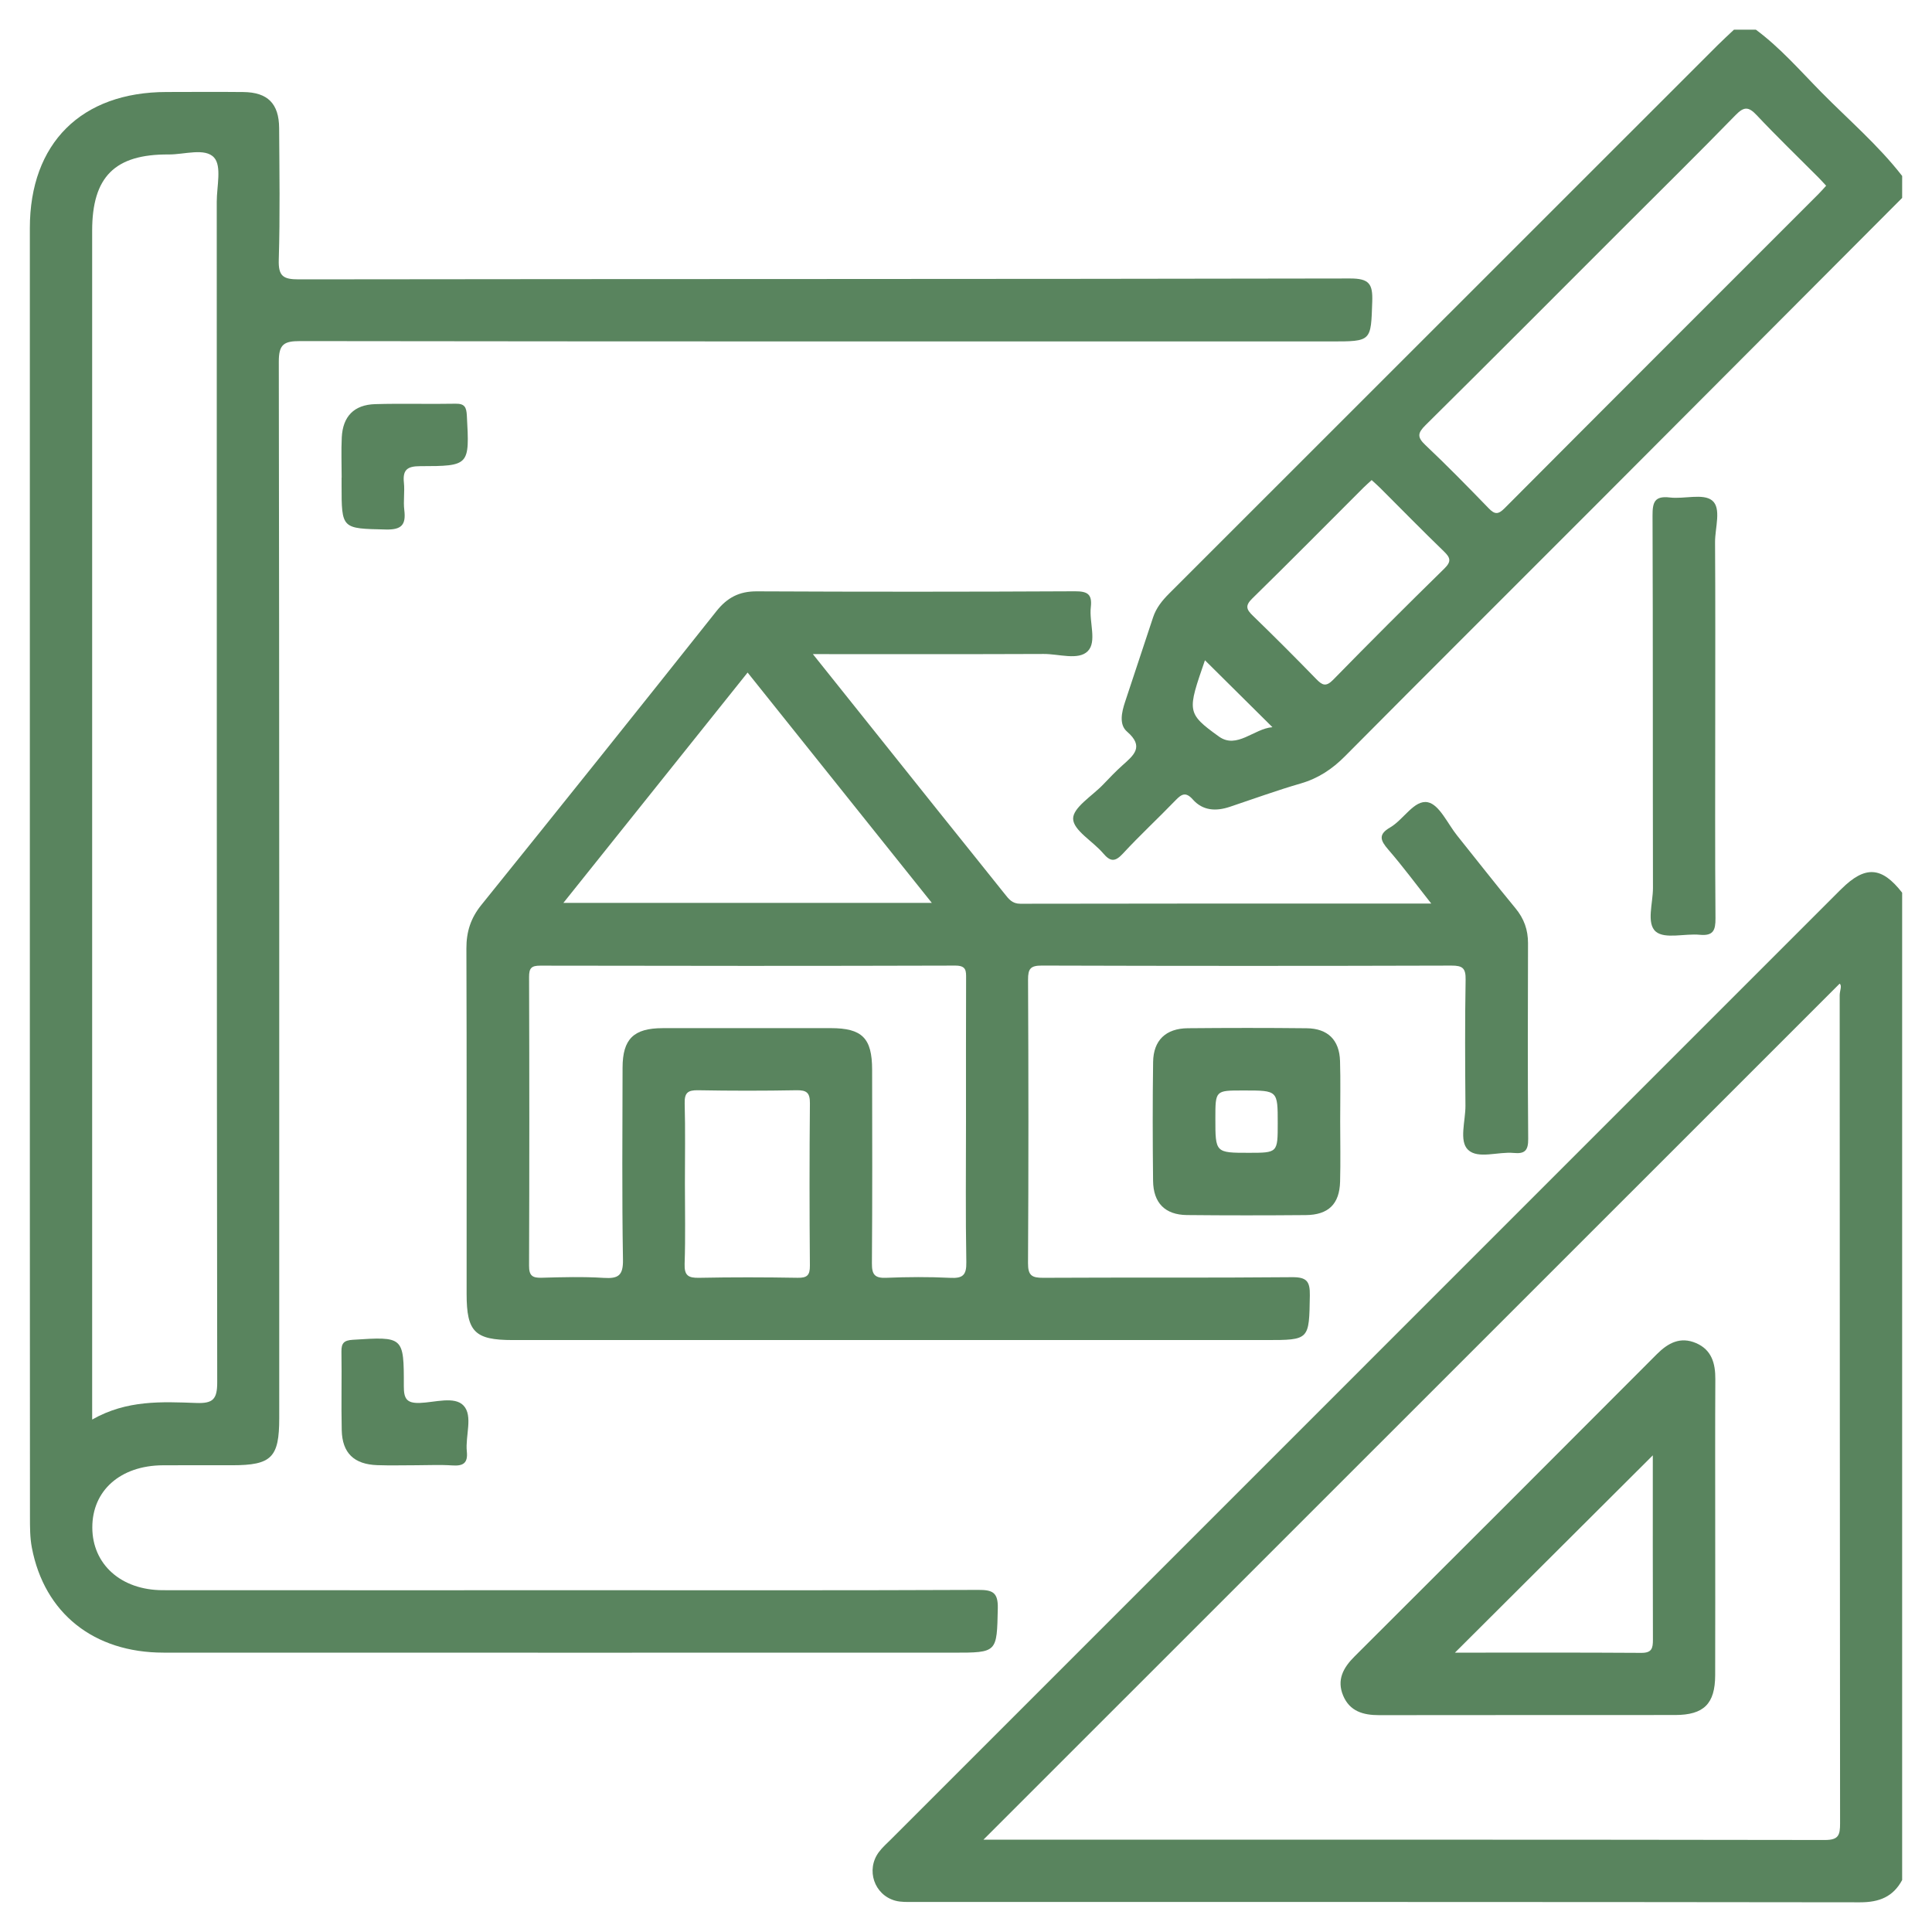
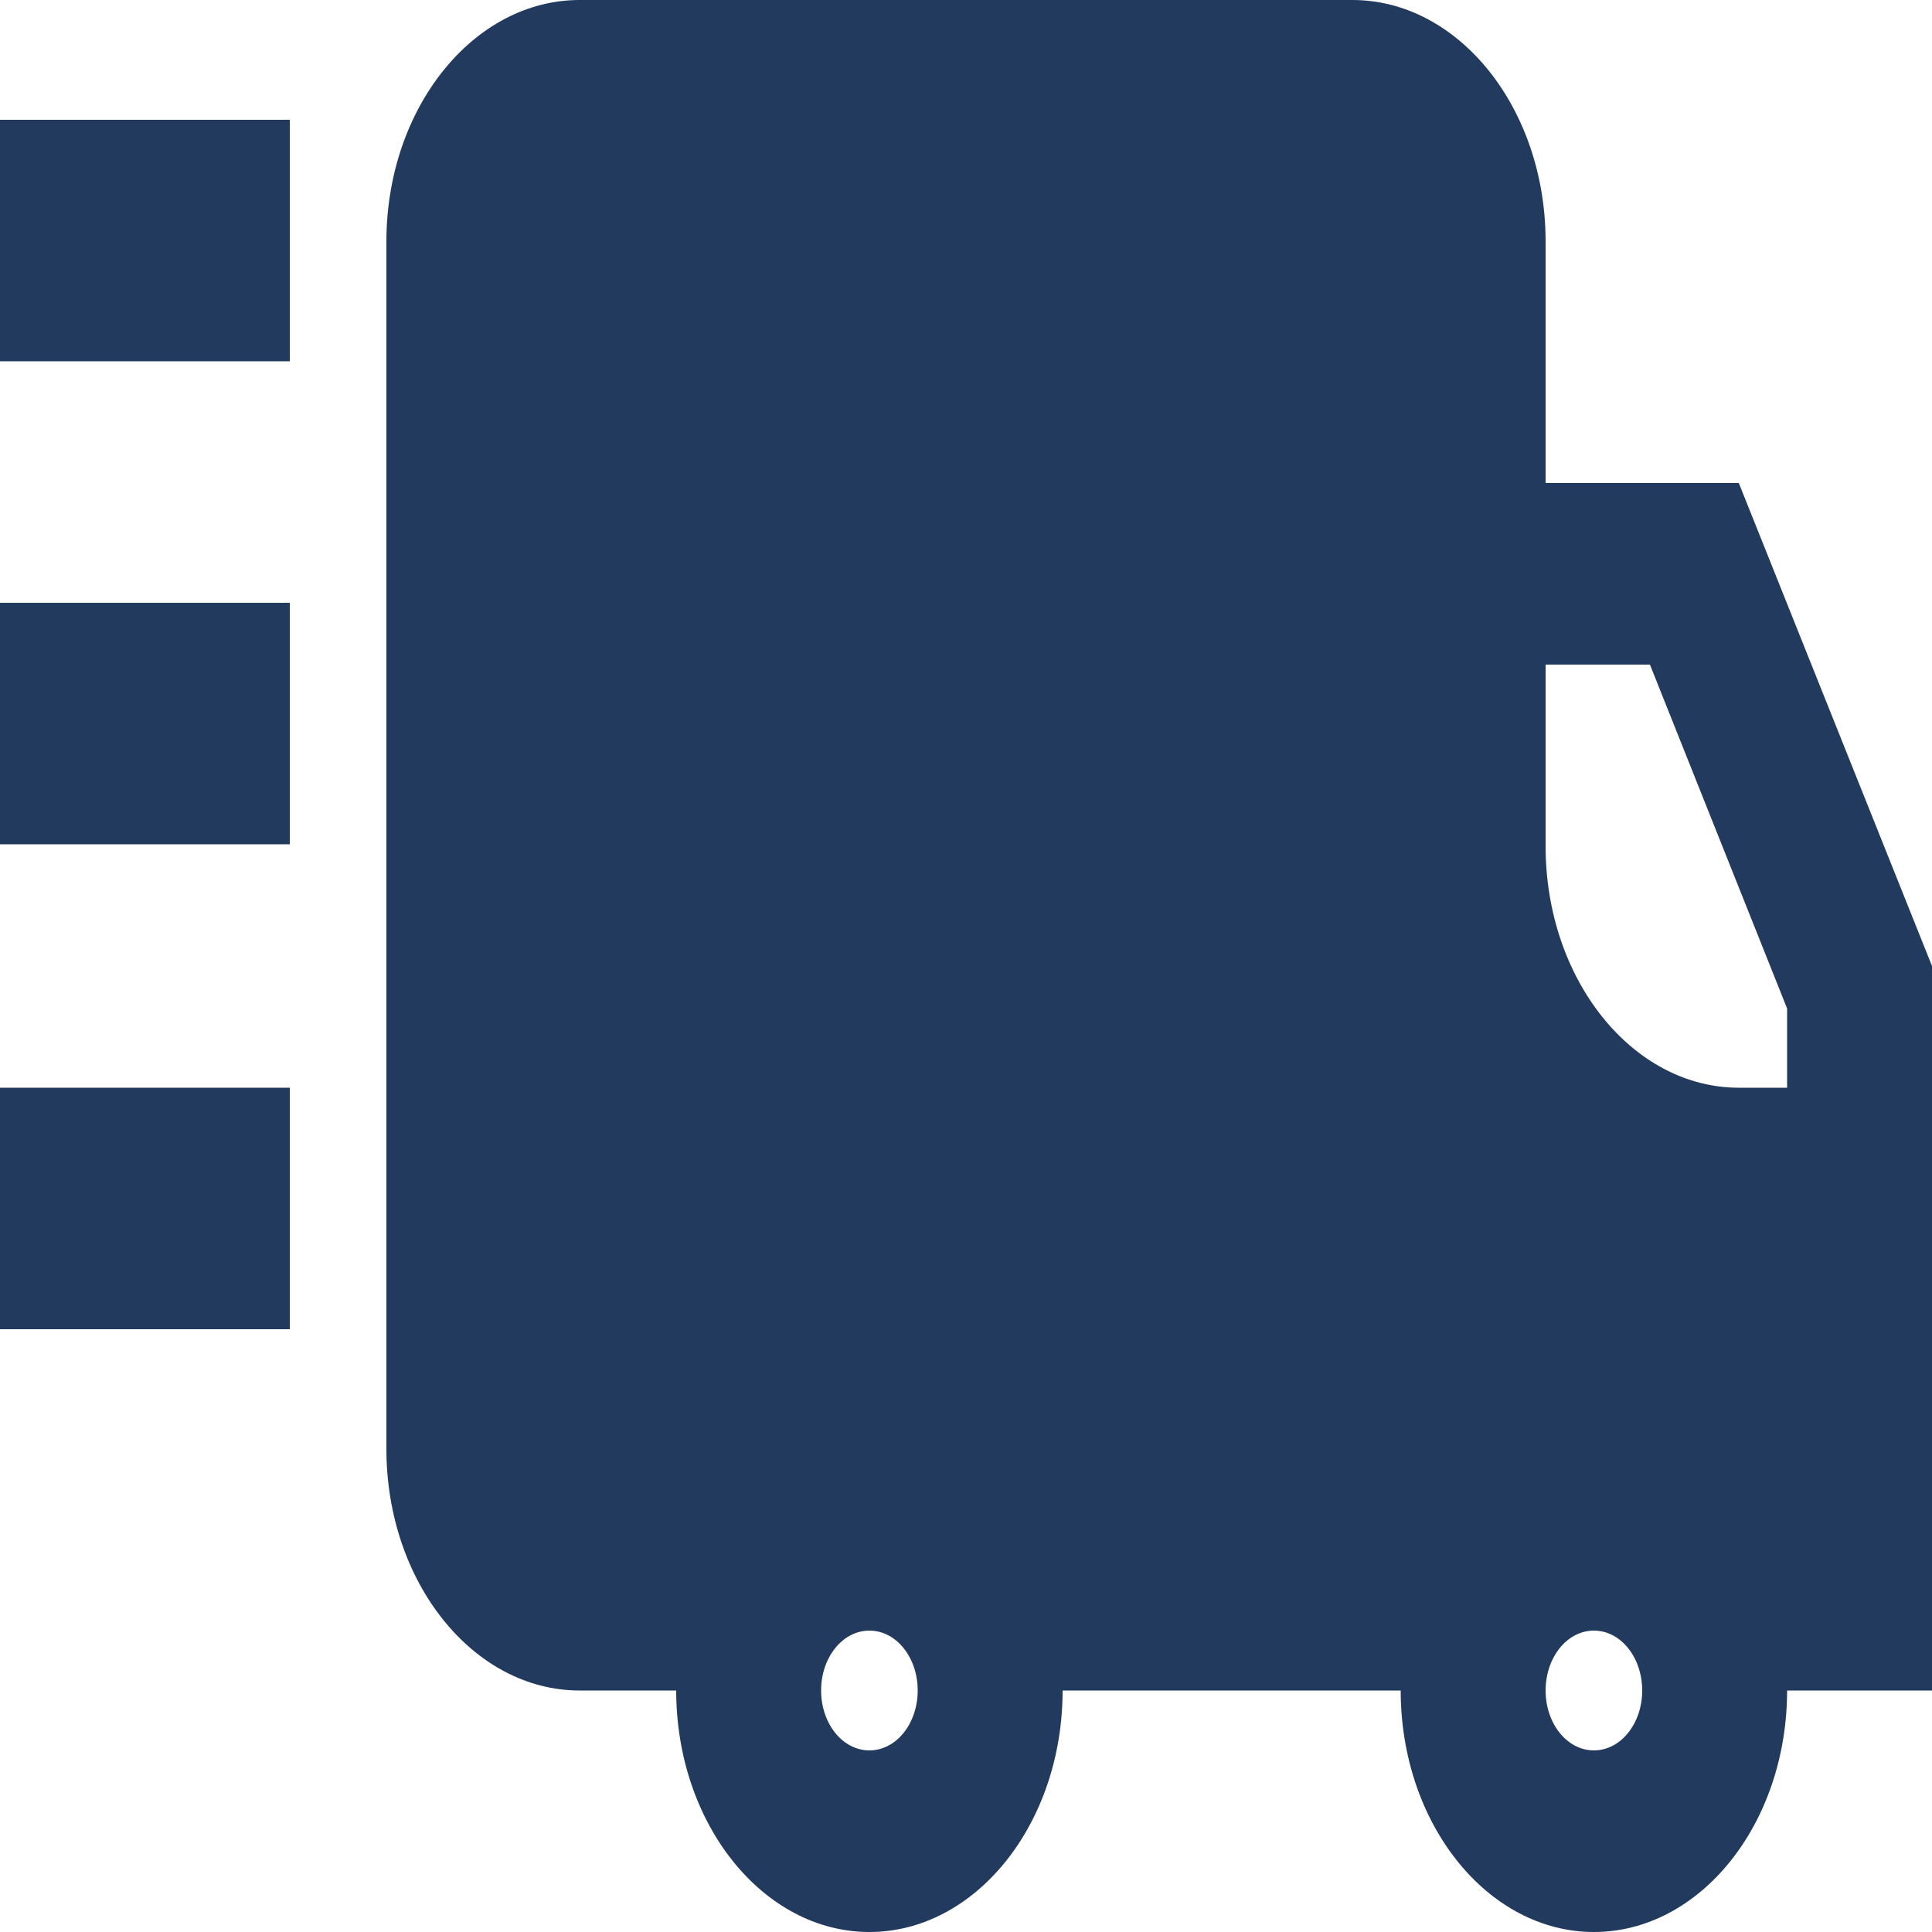
- <svg xmlns="http://www.w3.org/2000/svg" version="1.1" id="Layer_1" x="0px" y="0px" viewBox="0 0 100 100" style="enable-background:new 0 0 100 100;" xml:space="preserve">
-   <style type="text/css">
- 	.st0{fill:#59845E;}
- </style>
+ <svg xmlns="http://www.w3.org/2000/svg" version="1.1" viewBox="0 0 100 100">
+   <defs>
+     <style>
+       .cls-1 {
+         fill: #223a5e;
+       }
+     </style>
+   </defs>
  <g>
-     <path class="st0" d="M98.455,97.311c-0.469,0.868-1.186,1.153-2.174,1.152c-16.336-0.022-32.671-0.016-49.007-0.018   c-0.313,0-0.642,0.015-0.938-0.067c-1.088-0.301-1.523-1.592-0.853-2.505c0.185-0.251,0.426-0.462,0.649-0.684   C62.5,78.82,78.867,62.452,95.235,46.084c0.022-0.022,0.046-0.043,0.068-0.065c1.234-1.227,2.093-1.176,3.152,0.187   C98.455,63.241,98.455,80.276,98.455,97.311z M50.903,95.221c0.148,0,0.324,0,0.499,0c14.35,0,28.701-0.006,43.051,0.017   c0.715,0.001,0.789-0.253,0.789-0.863c-0.016-14.288-0.012-28.576-0.02-42.863c0-0.224,0.136-0.5-0.004-0.597   C80.44,65.693,65.686,80.442,50.903,95.221z" />
-     <path class="st0" d="M98.455,10.244C93.1,15.613,87.748,20.985,82.39,26.351c-4.257,4.264-8.528,8.514-12.772,12.79   c-0.663,0.668-1.383,1.147-2.292,1.411c-1.237,0.358-2.449,0.801-3.671,1.209c-0.712,0.238-1.393,0.208-1.914-0.379   c-0.362-0.408-0.579-0.287-0.894,0.04c-0.897,0.931-1.849,1.811-2.726,2.76c-0.409,0.442-0.651,0.422-1.024-0.017   c-0.527-0.621-1.54-1.183-1.552-1.786c-0.011-0.579,0.986-1.18,1.547-1.765c0.327-0.341,0.654-0.686,1.006-1.001   c0.581-0.52,1.144-0.963,0.236-1.746c-0.42-0.363-0.278-0.999-0.104-1.526c0.484-1.463,0.971-2.924,1.453-4.387   c0.163-0.493,0.475-0.876,0.837-1.238c9.461-9.455,18.918-18.913,28.377-28.369c0.277-0.277,0.568-0.54,0.852-0.81   c0.379,0,0.757,0,1.136,0c1.267,0.939,2.296,2.13,3.394,3.243c1.408,1.427,2.94,2.736,4.177,4.328   C98.455,9.487,98.455,9.865,98.455,10.244z M94.521,9.613c-0.148-0.158-0.27-0.296-0.4-0.427c-1.068-1.072-2.158-2.123-3.195-3.225   c-0.418-0.444-0.655-0.454-1.091-0.006c-1.936,1.987-3.912,3.935-5.874,5.896c-3.389,3.388-6.77,6.784-10.176,10.155   c-0.408,0.404-0.442,0.62-0.009,1.028c1.123,1.06,2.203,2.166,3.278,3.275c0.31,0.32,0.489,0.333,0.821,0   c5.406-5.429,10.827-10.842,16.243-16.26C94.25,9.919,94.371,9.777,94.521,9.613z M70.997,24.849   c-0.154,0.142-0.291,0.26-0.42,0.388c-1.918,1.916-3.823,3.846-5.761,5.742c-0.379,0.371-0.303,0.566,0.029,0.887   c1.109,1.075,2.201,2.168,3.277,3.275c0.314,0.323,0.505,0.43,0.885,0.041c1.895-1.939,3.814-3.855,5.751-5.752   c0.376-0.368,0.317-0.563-0.024-0.892c-1.111-1.073-2.191-2.178-3.284-3.269C71.32,25.138,71.179,25.017,70.997,24.849z    M62.368,34.175c-0.904,2.633-0.973,2.729,0.723,3.948c0.927,0.666,1.818-0.413,2.77-0.484   C64.654,36.441,63.523,35.32,62.368,34.175z" />
-     <path class="st0" d="M1.545,45.109c0-11.102-0.001-22.204,0-33.305c0.001-4.391,2.665-7.04,7.079-7.042   C9.95,4.76,11.274,4.75,12.599,4.764c1.256,0.014,1.841,0.599,1.849,1.864c0.014,2.271,0.05,4.543-0.019,6.812   c-0.026,0.857,0.226,1.021,1.041,1.02c18.135-0.025,36.27-0.009,54.405-0.046c0.995-0.002,1.183,0.279,1.152,1.194   c-0.07,2.064-0.022,2.065-2.134,2.065c-17.788,0-35.576,0.006-53.364-0.018c-0.836-0.001-1.1,0.17-1.098,1.066   c0.029,18.23,0.022,36.459,0.022,54.689c0,2.032-0.399,2.43-2.432,2.431c-1.198,0.001-2.397-0.006-3.595,0.002   c-2.194,0.014-3.652,1.305-3.648,3.221c0.003,1.907,1.491,3.243,3.651,3.244c7.475,0.006,14.95,0.002,22.424,0.002   c6.592,0,13.183,0.012,19.775-0.017c0.743-0.003,1.036,0.123,1.018,0.952c-0.051,2.296-0.011,2.297-2.309,2.297   c-13.625,0-27.25,0.003-40.875-0.002c-3.608-0.001-6.164-2.038-6.813-5.432c-0.1-0.521-0.098-1.066-0.098-1.6   C1.544,67.375,1.545,56.242,1.545,45.109z M4.771,73.476c1.794-1.022,3.609-0.922,5.397-0.858c0.851,0.03,1.076-0.193,1.075-1.064   c-0.027-20.372-0.021-40.743-0.024-61.115c0-0.783,0.263-1.834-0.135-2.28c-0.467-0.524-1.54-0.158-2.348-0.164   c-2.797-0.02-3.966,1.159-3.966,3.951c0,20.151,0,40.302,0,60.452C4.771,72.711,4.771,73.023,4.771,73.476z" />
-     <path class="st0" d="M42.075,33.857c2.256,2.824,4.373,5.476,6.493,8.126c1.142,1.428,2.291,2.85,3.43,4.28   c0.217,0.272,0.391,0.516,0.819,0.515c7.028-0.015,14.056-0.011,21.264-0.011c-0.797-1.009-1.477-1.931-2.226-2.795   c-0.407-0.47-0.53-0.78,0.096-1.142c0.699-0.404,1.25-1.448,1.953-1.305c0.598,0.122,1.025,1.11,1.517,1.723   c1.007,1.253,1.993,2.523,3.018,3.761c0.447,0.54,0.653,1.122,0.651,1.817c-0.01,3.375-0.02,6.75,0.009,10.124   c0.005,0.595-0.171,0.783-0.747,0.727c-0.808-0.079-1.852,0.331-2.367-0.164c-0.476-0.458-0.127-1.499-0.134-2.282   c-0.018-2.176-0.029-4.353,0.009-6.529c0.01-0.59-0.158-0.725-0.733-0.723C68.064,50,60.999,50,53.934,49.978   c-0.593-0.002-0.725,0.157-0.722,0.733c0.024,4.889,0.027,9.777-0.002,14.666c-0.004,0.647,0.202,0.766,0.796,0.762   c4.289-0.024,8.579,0.008,12.868-0.032c0.766-0.007,0.935,0.219,0.923,0.946c-0.038,2.308-0.008,2.308-2.276,2.308   c-12.994,0-25.989,0-38.983,0c-1.963,0-2.385-0.423-2.386-2.386c-0.001-5.961,0.009-11.922-0.011-17.883   c-0.003-0.863,0.223-1.569,0.772-2.25c4.076-5.055,8.133-10.125,12.171-15.21c0.559-0.703,1.182-1.029,2.09-1.024   c5.488,0.026,10.976,0.025,16.464-0.003c0.659-0.003,0.9,0.155,0.822,0.824c-0.09,0.775,0.325,1.79-0.158,2.276   c-0.485,0.487-1.497,0.14-2.276,0.144C50.117,33.866,46.209,33.857,42.075,33.857z M50,58.046c0-2.46-0.005-4.92,0.005-7.379   c0.002-0.41,0.022-0.69-0.563-0.688C42.283,50,35.125,49.997,27.966,49.982c-0.46-0.001-0.582,0.126-0.581,0.582   c0.016,4.983,0.017,9.965-0.001,14.948c-0.002,0.515,0.17,0.638,0.65,0.624c1.071-0.031,2.147-0.06,3.215,0.007   c0.757,0.048,1.01-0.122,0.996-0.948c-0.056-3.31-0.027-6.622-0.021-9.933c0.003-1.482,0.573-2.043,2.072-2.045   c2.901-0.004,5.803-0.003,8.704-0.001c1.624,0.001,2.139,0.514,2.141,2.149c0.005,3.343,0.015,6.686-0.011,10.028   c-0.005,0.579,0.15,0.77,0.739,0.746c1.102-0.045,2.209-0.053,3.31,0.002c0.648,0.033,0.851-0.132,0.838-0.811   C49.973,62.903,50,60.475,50,58.046z M48.231,46.733c-3.226-4.033-6.356-7.948-9.535-11.922c-3.185,3.983-6.32,7.903-9.535,11.922   C35.553,46.733,41.784,46.733,48.231,46.733z M35.451,61.263c0,1.384,0.032,2.77-0.015,4.153c-0.021,0.606,0.189,0.734,0.75,0.723   c1.698-0.034,3.398-0.03,5.097-0.001c0.492,0.008,0.641-0.126,0.637-0.629c-0.024-2.8-0.025-5.601,0.001-8.401   c0.005-0.544-0.165-0.686-0.691-0.677c-1.699,0.031-3.398,0.031-5.097,0c-0.528-0.01-0.709,0.13-0.694,0.679   C35.476,58.493,35.451,59.879,35.451,61.263z" />
-     <path class="st0" d="M69.368,58.04c0.001,1.041,0.023,2.082-0.005,3.122c-0.031,1.161-0.604,1.721-1.778,1.731   c-2.05,0.017-4.1,0.019-6.15-0.002c-1.13-0.012-1.739-0.624-1.752-1.774c-0.023-2.05-0.027-4.1,0.002-6.15   c0.016-1.124,0.658-1.735,1.796-1.746c2.05-0.019,4.1-0.021,6.15,0.001c1.096,0.012,1.696,0.605,1.729,1.695   C69.392,55.957,69.367,56.999,69.368,58.04z M66.135,58.131c0-1.688,0-1.688-1.726-1.688c-0.031,0-0.063,0-0.094,0   c-1.408,0-1.408,0-1.408,1.45c0,1.776,0,1.776,1.738,1.776C66.135,59.668,66.135,59.668,66.135,58.131z" />
-     <path class="st0" d="M88.78,37.132c0,3.465-0.015,6.93,0.013,10.395c0.005,0.628-0.114,0.924-0.813,0.857   c-0.775-0.074-1.801,0.232-2.272-0.161c-0.503-0.421-0.15-1.479-0.151-2.257c-0.013-6.426,0.002-12.852-0.022-19.278   c-0.003-0.691,0.104-1.032,0.895-0.938c0.742,0.089,1.722-0.222,2.188,0.153c0.496,0.399,0.149,1.414,0.153,2.158   C88.791,31.084,88.78,34.108,88.78,37.132z" />
-     <path class="st0" d="M17.684,24.72c0-0.694-0.028-1.388,0.006-2.08c0.054-1.089,0.635-1.69,1.729-1.722   c1.386-0.041,2.774,0.005,4.161-0.022c0.475-0.009,0.561,0.187,0.584,0.612c0.141,2.594,0.151,2.617-2.421,2.621   c-0.665,0.001-0.906,0.191-0.837,0.853c0.049,0.468-0.037,0.95,0.02,1.416c0.093,0.758-0.131,1.028-0.95,1.009   c-2.295-0.052-2.296-0.013-2.296-2.309c0-0.126,0-0.252,0-0.378C17.682,24.72,17.683,24.72,17.684,24.72z" />
-     <path class="st0" d="M21.514,75.841c-0.662,0-1.325,0.019-1.986-0.005c-1.203-0.042-1.813-0.626-1.84-1.808   c-0.031-1.355,0.007-2.711-0.015-4.067c-0.007-0.443,0.132-0.585,0.587-0.614c2.627-0.167,2.647-0.18,2.642,2.404   c-0.001,0.637,0.138,0.886,0.825,0.865c0.774-0.025,1.803-0.364,2.269,0.139c0.496,0.536,0.083,1.565,0.167,2.372   c0.064,0.612-0.196,0.762-0.757,0.723C22.778,75.808,22.145,75.841,21.514,75.841z" />
-     <path class="st0" d="M88.779,79.142c0,2.523,0.006,5.045-0.002,7.568c-0.004,1.479-0.586,2.057-2.073,2.059   c-5.108,0.005-10.216-0.002-15.325,0.007c-0.819,0.001-1.517-0.199-1.857-1.01c-0.341-0.811,0-1.442,0.586-2.025   c5.225-5.21,10.442-10.427,15.653-15.652c0.585-0.586,1.22-0.918,2.028-0.57c0.808,0.348,1.001,1.05,0.996,1.867   C88.771,73.971,88.779,76.556,88.779,79.142z M85.549,75.328c-3.396,3.386-6.847,6.828-10.242,10.213   c3.113,0,6.381-0.011,9.648,0.011c0.547,0.004,0.601-0.243,0.6-0.685C85.544,81.627,85.549,78.388,85.549,75.328z" />
+     <g id="Layer_1">
+       <g id="Shopicon">
+         <rect class="cls-1" x="0" y="56.3" width="15" height="12.5" />
+         <rect class="cls-1" x="0" y="31.2" width="15" height="12.5" />
+         <rect class="cls-1" x="0" y="6.2" width="15" height="12.5" />
+         <path class="cls-1" d="M100,50l-10-25h-10v-12.5c0-6.9-4.5-12.5-10-12.5H30c-5.5,0-10,5.6-10,12.5v62.5c0,6.9,4.5,12.5,10,12.5h5c0,6.9,4.5,12.5,10,12.5s10-5.6,10-12.5h17.5c0,6.9,4.5,12.5,10,12.5s10-5.6,10-12.5h7.5v-37.5ZM85,87.5c0,1.7-1.1,3.1-2.5,3.1s-2.5-1.4-2.5-3.1,1.1-3.1,2.5-3.1,2.5,1.4,2.5,3.1ZM45,90.6c-1.4,0-2.5-1.4-2.5-3.1s1.1-3.1,2.5-3.1,2.5,1.4,2.5,3.1-1.1,3.1-2.5,3.1ZM92.5,56.3h-2.5c-5.5,0-10-5.6-10-12.5v-9.4h5.4l7.1,17.8v4Z" />
+       </g>
+     </g>
  </g>
</svg>
